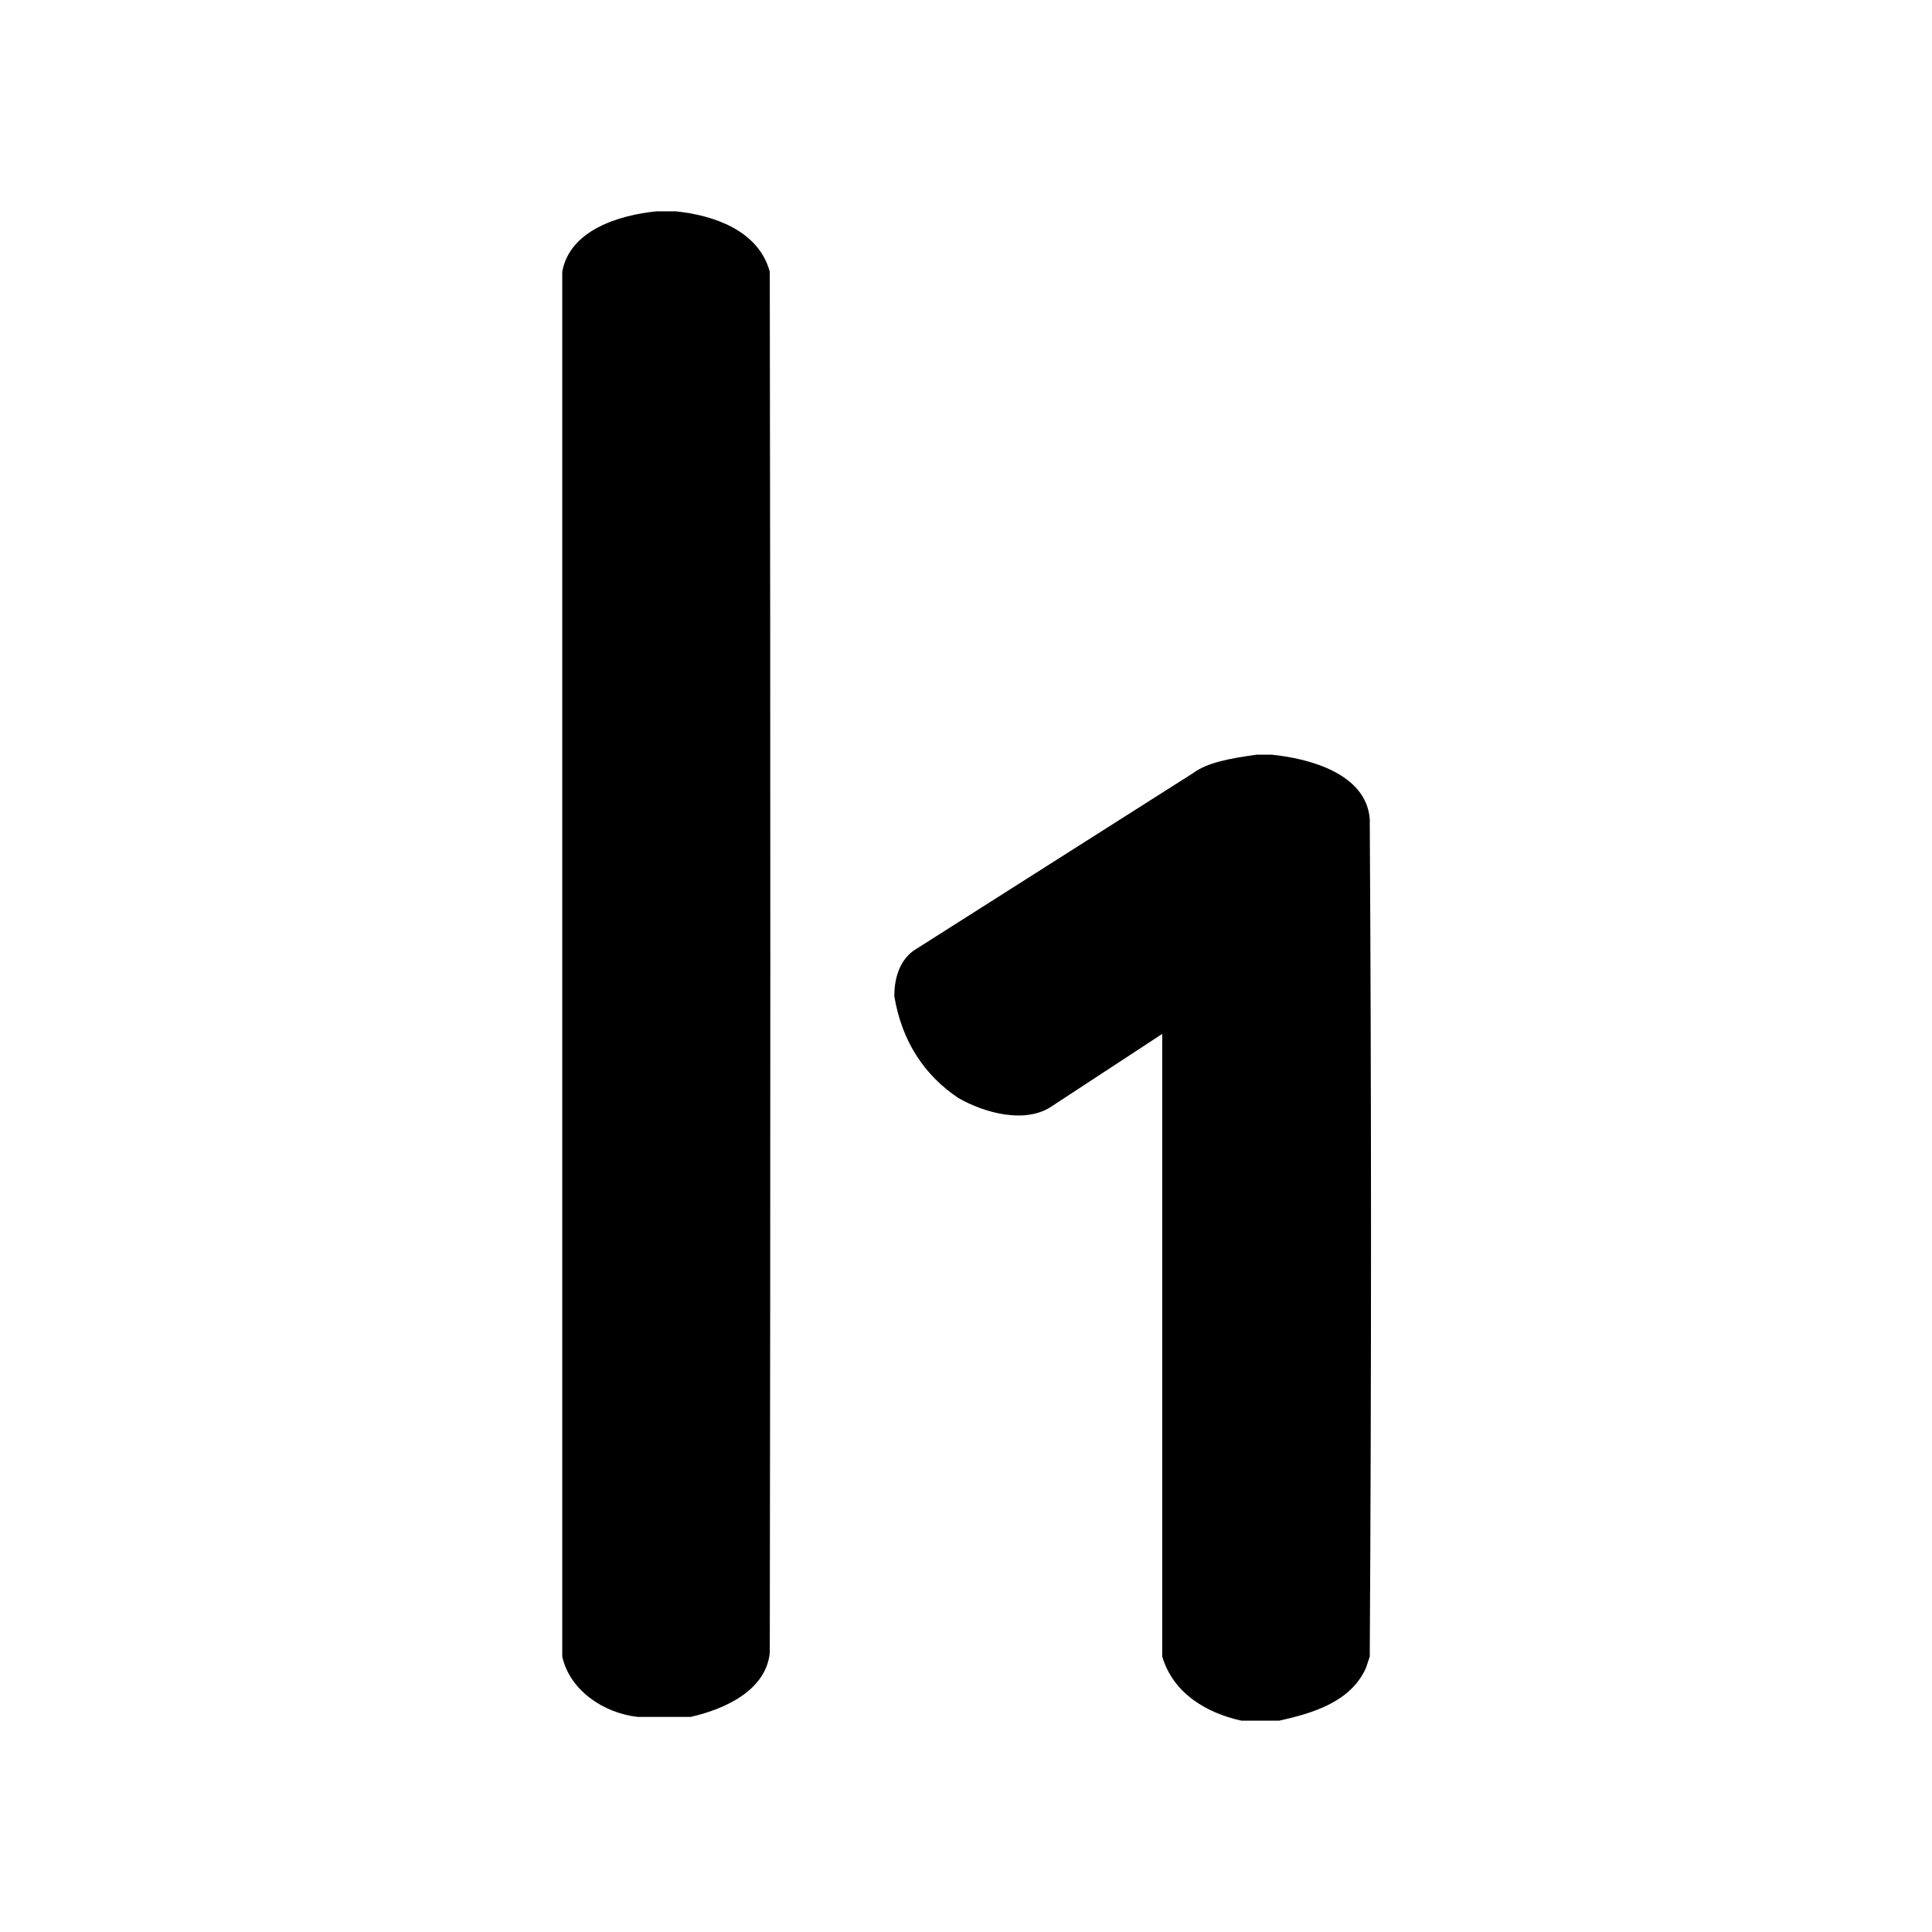
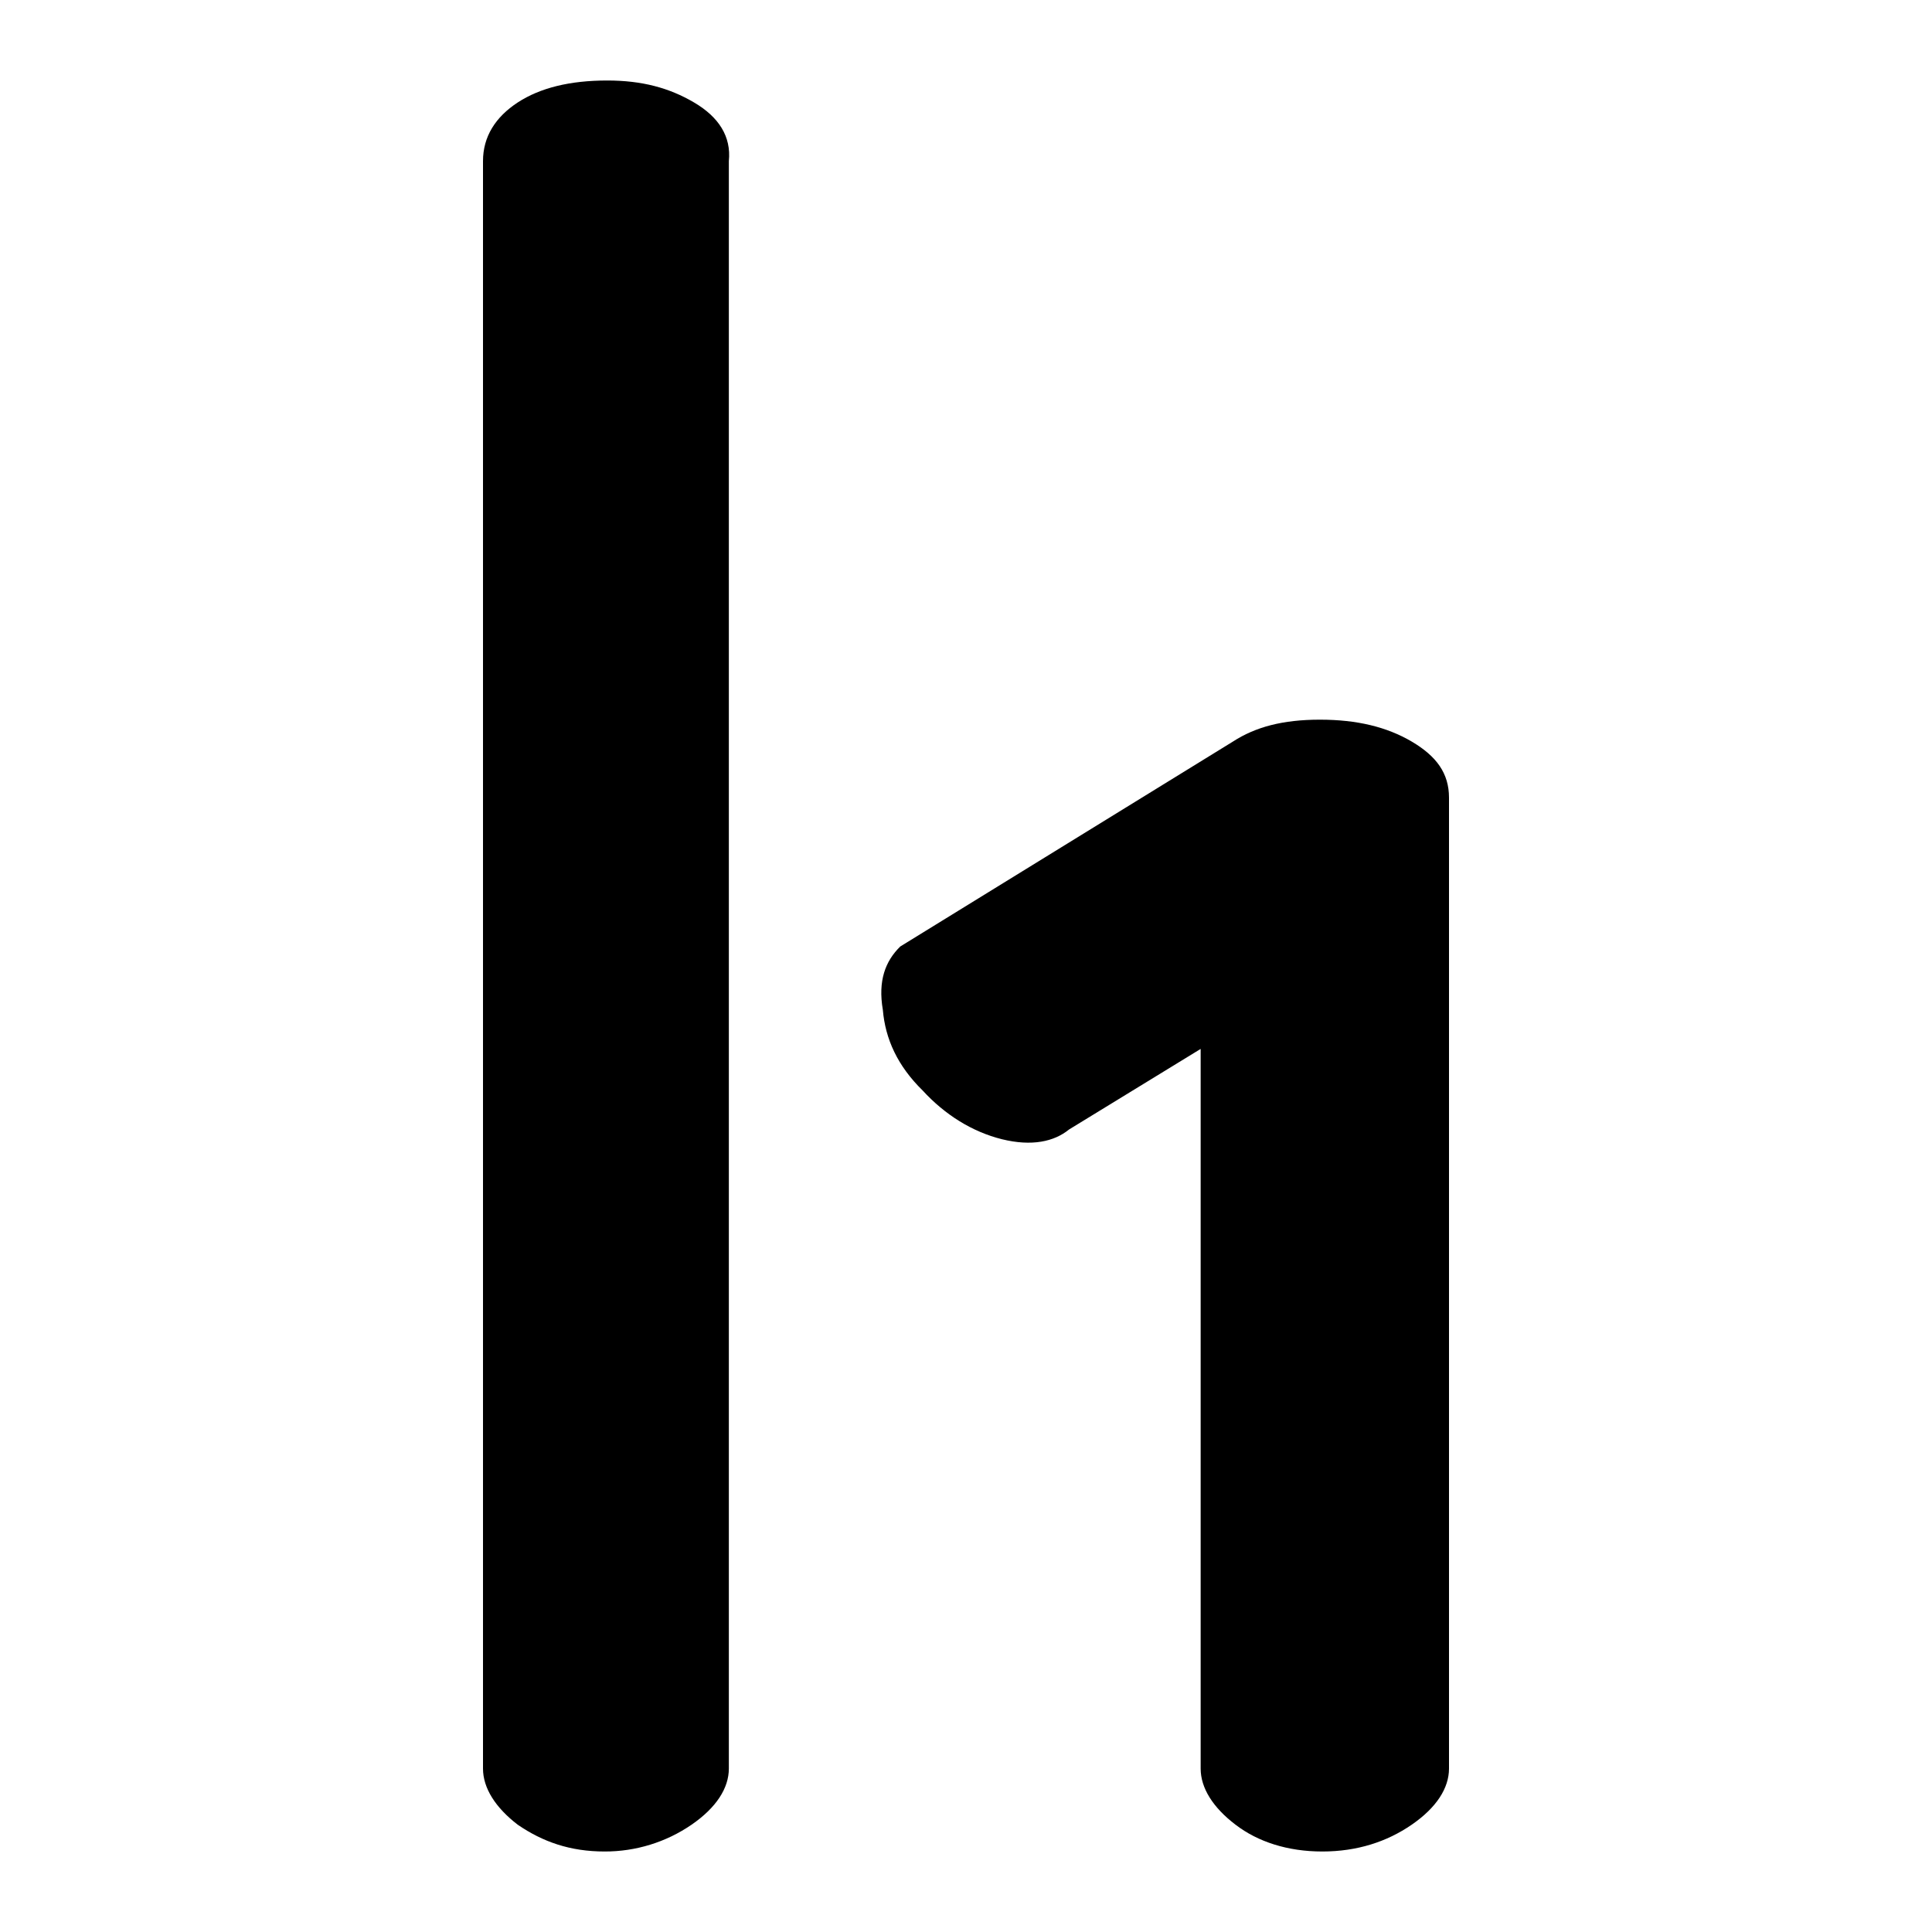
- <svg xmlns="http://www.w3.org/2000/svg" fill="currentColor" viewBox="0 0 512 512">
-   <path d="m174 56c-10 1-23 5-25 16v367c2 9 11 15 20 16h14c9-2 20-7 21-17a116708 116708 0 0 0 0-366c-3-11-15-15-25-16zm159 144c-7 1-13 2-17 5l-74 47c-4 3-5 8-5 12 2 12 8 21 17 27 7 4 18 7 25 2l29-19v165c3 10 12 15 21 17h10c9-2 19-5 23-14l1-3a18494 18494 0 0 0 0-222c-1-12-16-16-26-17z" />
+ <svg xmlns="http://www.w3.org/2000/svg" viewBox="0 0 24 24" fill="currentColor">
+   <path d="M8.622 1.273C8.313 1.091 7.974 1 7.543 1C7.08 1 6.71 1.091 6.431 1.273C6.155 1.454 6 1.697 6 2.001V21.97C6 22.212 6.155 22.455 6.431 22.667C6.741 22.879 7.08 23 7.511 23C7.898 23.001 8.275 22.884 8.591 22.667C8.899 22.455 9.054 22.212 9.054 21.97V2.001C9.085 1.697 8.93 1.454 8.622 1.273ZM11.183 11.758C10.998 11.94 10.905 12.182 10.967 12.545C10.998 12.909 11.151 13.242 11.461 13.546C11.738 13.848 12.077 14.06 12.447 14.152C12.817 14.243 13.095 14.182 13.28 14.031L14.915 13.03V21.97C14.915 22.212 15.069 22.455 15.348 22.667C15.624 22.879 15.995 23 16.426 23C16.859 23 17.229 22.879 17.537 22.667C17.845 22.455 18 22.212 18 21.97V9.909C18 9.606 17.845 9.394 17.537 9.212C17.229 9.031 16.859 8.94 16.396 8.94C15.934 8.94 15.595 9.031 15.316 9.212L11.183 11.758Z" />
</svg>
